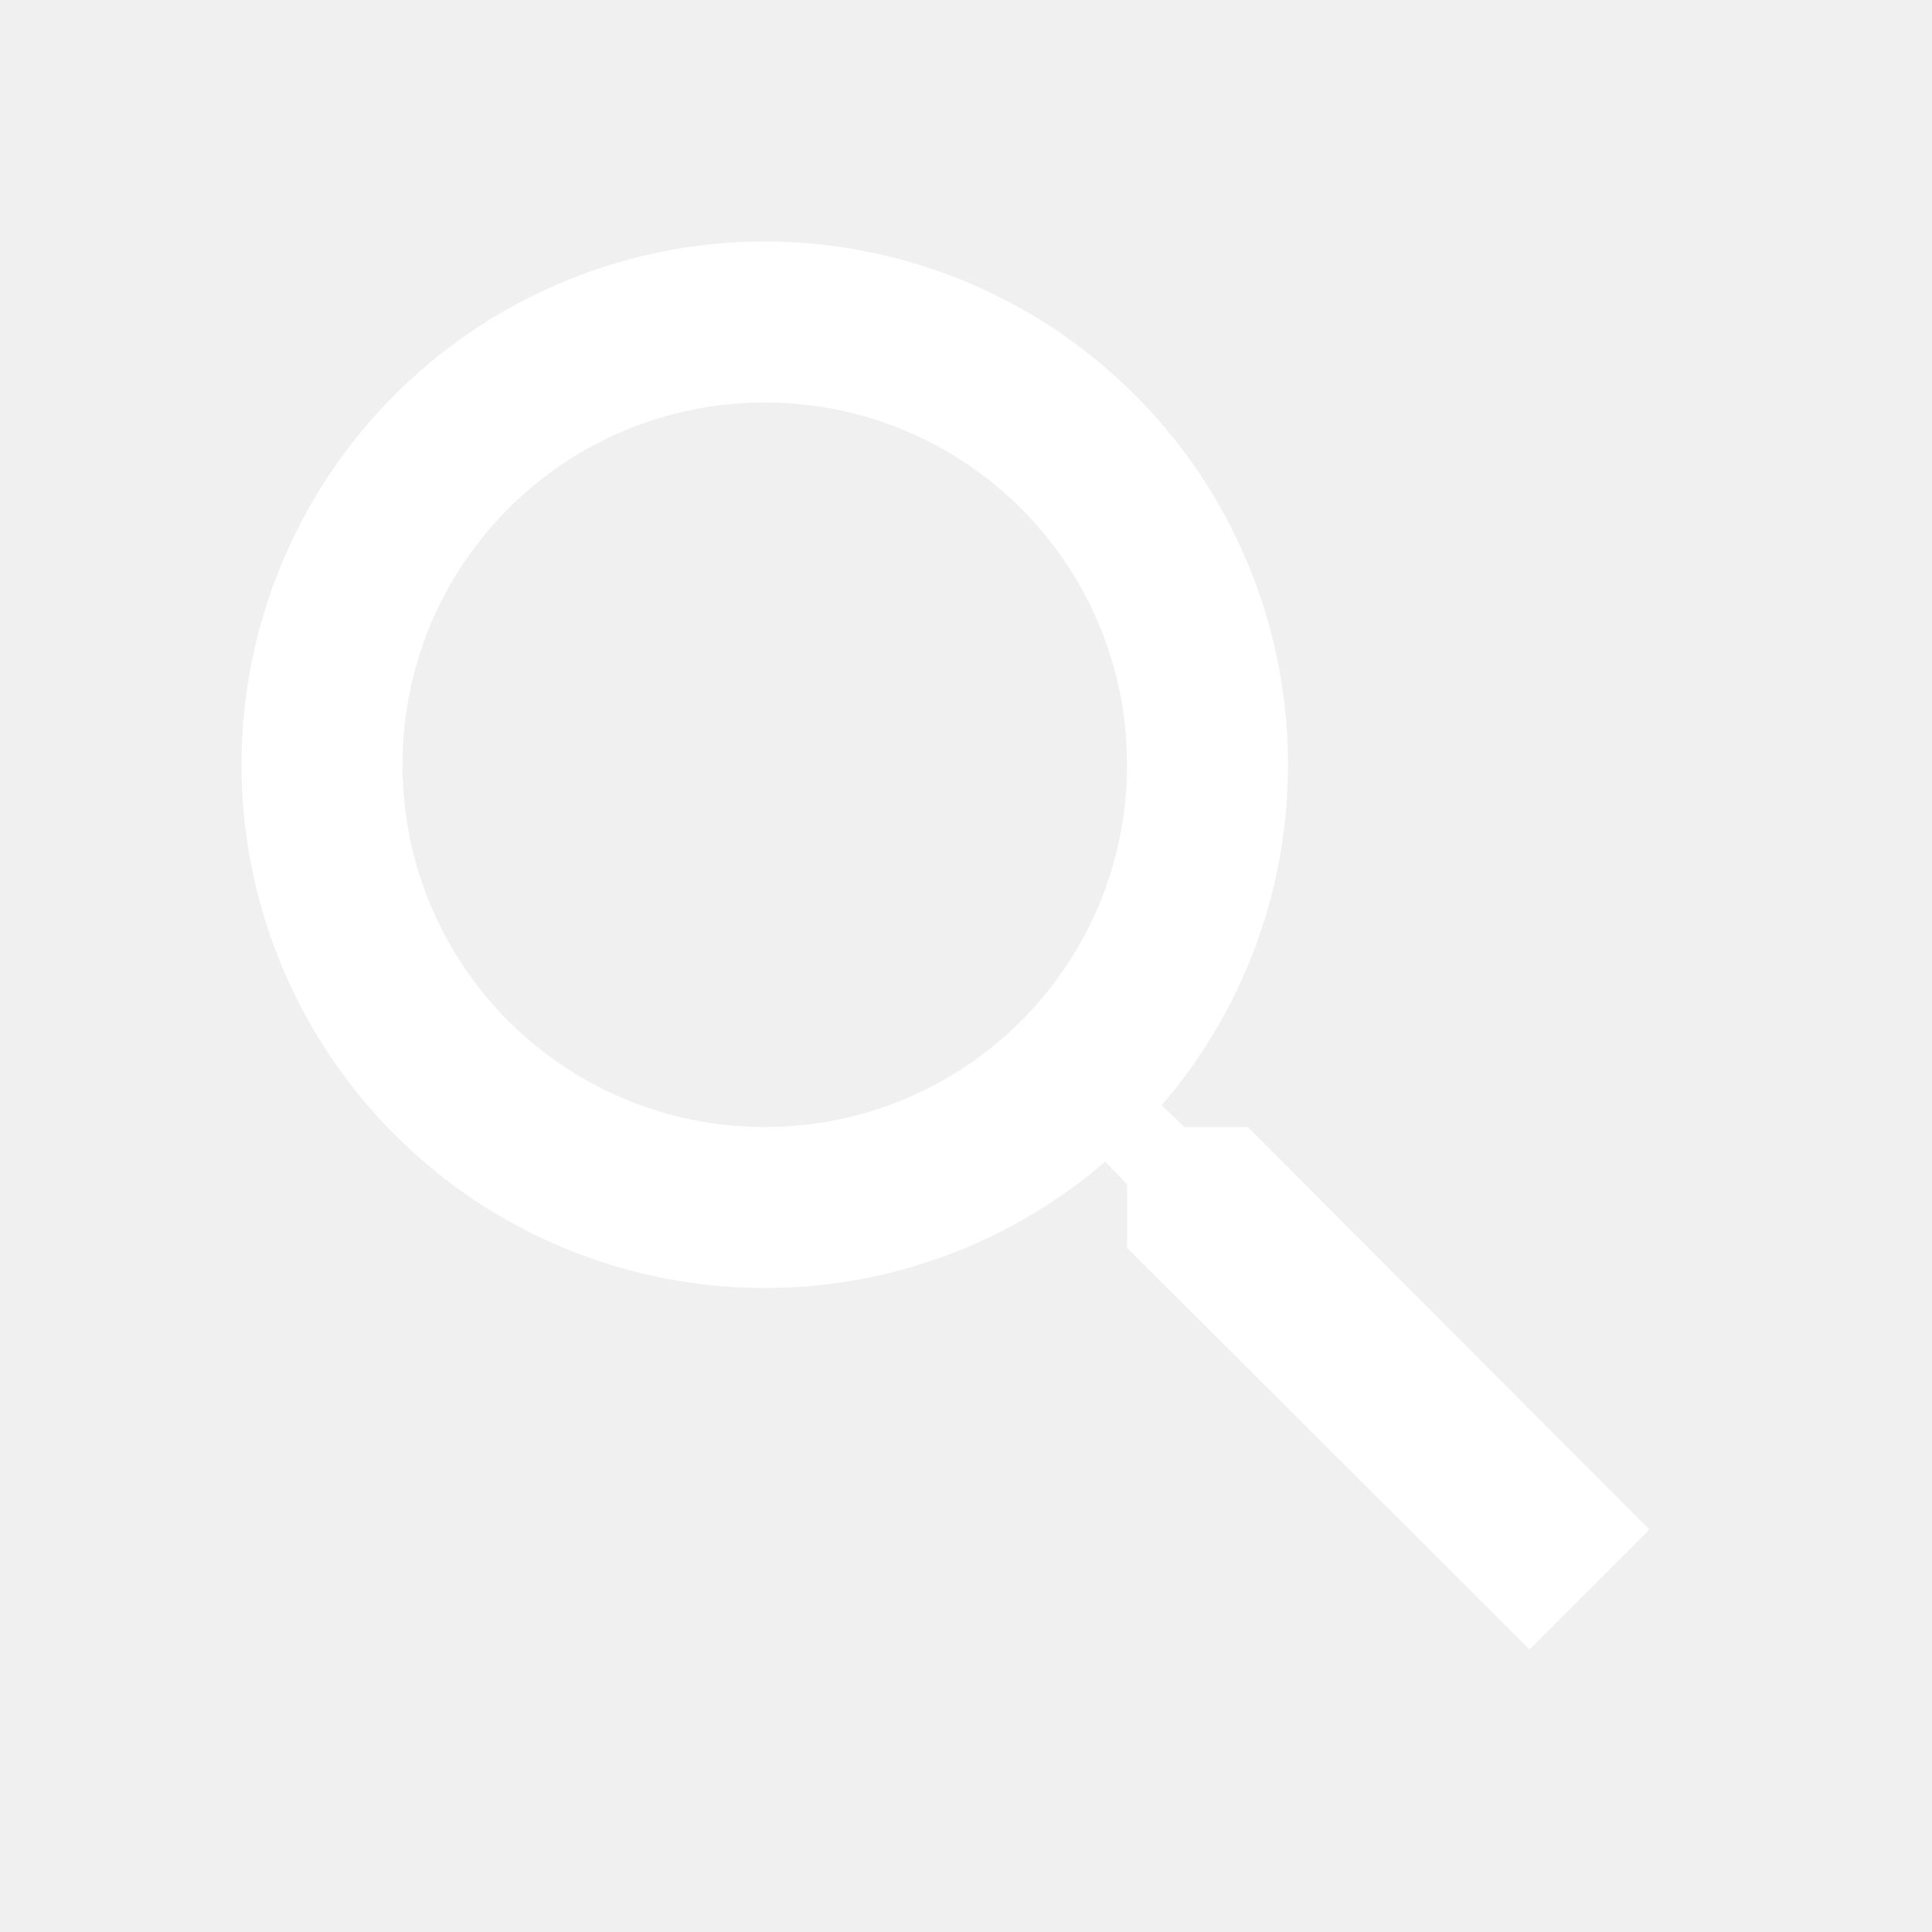
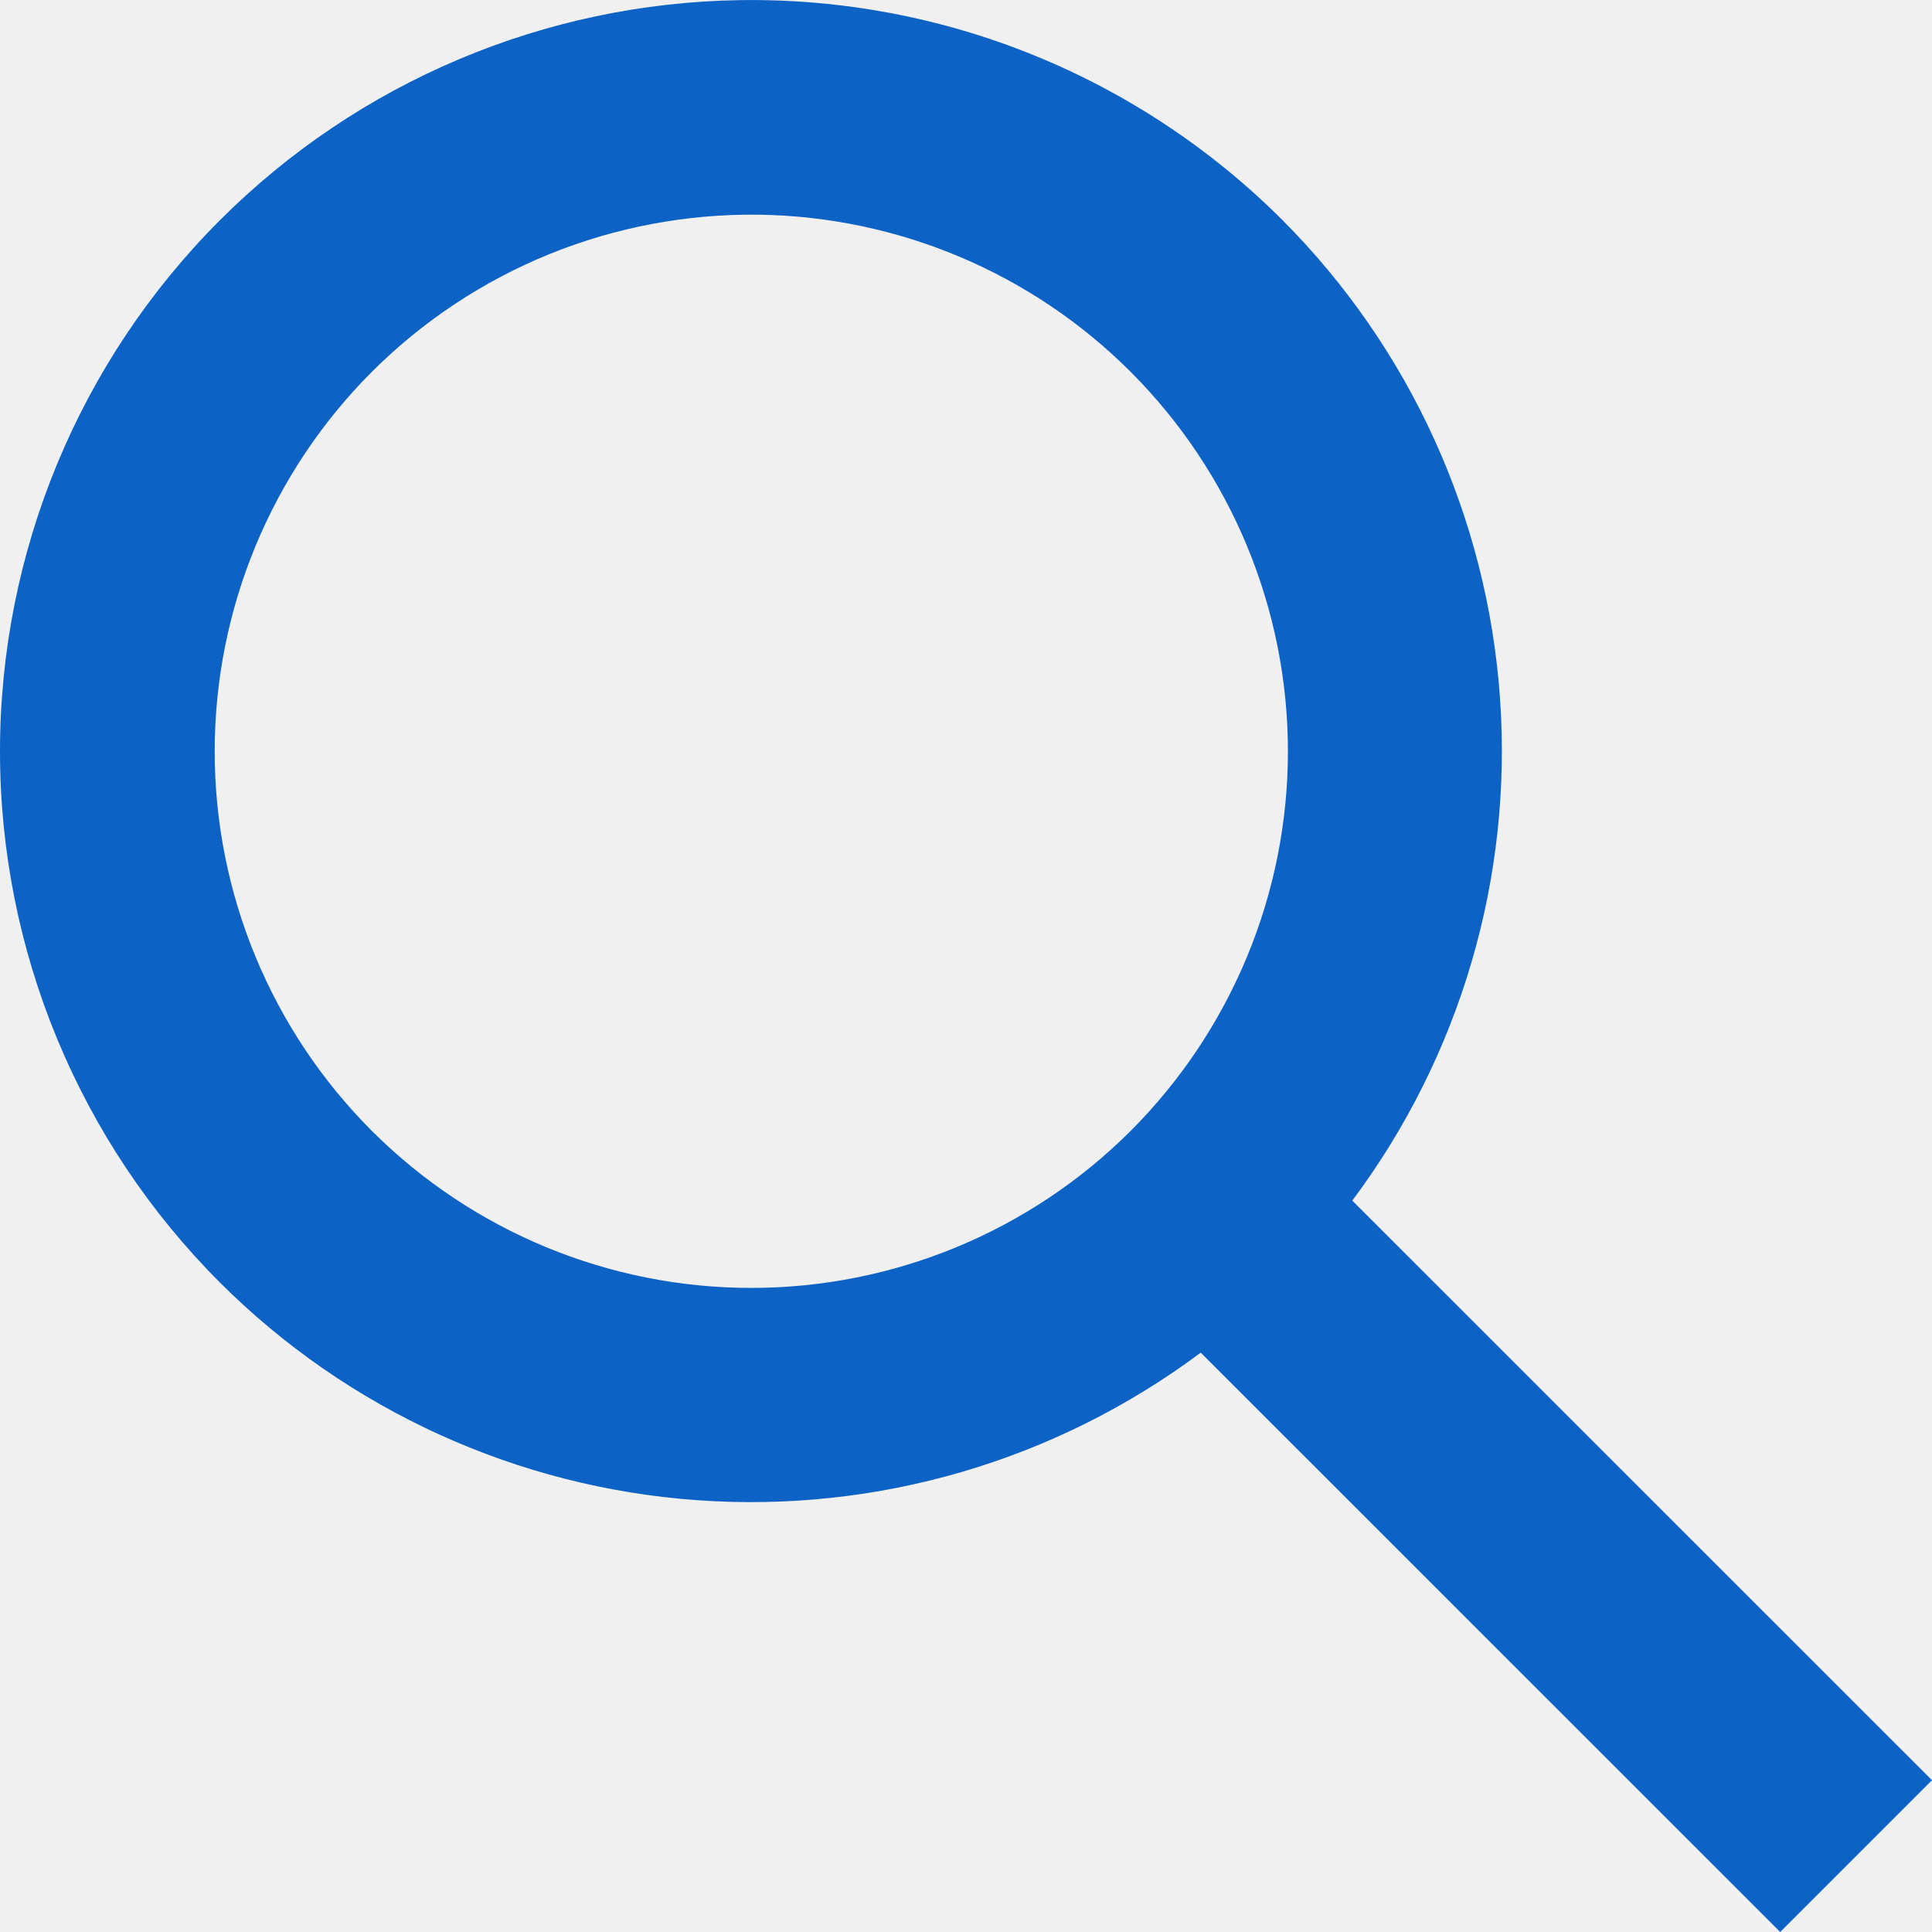
- <svg xmlns="http://www.w3.org/2000/svg" width="24" height="24" viewBox="0 0 24 24" fill="none">
-   <path d="M15.5 14H14.71L14.43 13.73C15.444 12.554 16.001 11.053 16 9.5C16 8.214 15.619 6.958 14.905 5.889C14.19 4.82 13.175 3.987 11.987 3.495C10.8 3.003 9.493 2.874 8.232 3.125C6.971 3.376 5.813 3.995 4.904 4.904C3.995 5.813 3.376 6.971 3.125 8.232C2.874 9.493 3.003 10.8 3.495 11.987C3.987 13.175 4.82 14.19 5.889 14.905C6.958 15.619 8.214 16 9.5 16C11.11 16 12.59 15.41 13.73 14.43L14 14.71V15.5L19 20.49L20.49 19L15.5 14ZM9.5 14C7.01 14 5 11.99 5 9.5C5 7.01 7.01 5 9.5 5C11.99 5 14 7.01 14 9.5C14 11.99 11.99 14 9.5 14Z" fill="white" />
+ <svg xmlns="http://www.w3.org/2000/svg" width="16" height="16" viewBox="0 0 16 16" fill="none">
+   <path d="M6.131 0.001C4.512 0.025 2.967 0.678 1.822 1.823C0.655 2.99 0 4.573 0 6.223C0 7.873 0.655 9.455 1.822 10.622C2.88 11.678 4.284 12.318 5.775 12.424C7.267 12.531 8.746 12.097 9.944 11.202L14.743 16L16 14.743L11.199 9.943C12.094 8.746 12.529 7.266 12.422 5.776C12.316 4.285 11.677 2.882 10.621 1.823C10.033 1.235 9.332 0.77 8.561 0.457C7.79 0.144 6.964 -0.011 6.131 0.001V0.001ZM6.286 1.778C7.442 1.795 8.547 2.262 9.364 3.08C10.197 3.914 10.666 5.044 10.666 6.223C10.666 7.401 10.197 8.531 9.364 9.365C8.531 10.198 7.4 10.666 6.222 10.666C5.043 10.666 3.913 10.198 3.079 9.365C2.246 8.531 1.778 7.401 1.778 6.223C1.778 5.044 2.246 3.914 3.079 3.08C3.499 2.66 4 2.328 4.551 2.104C5.101 1.881 5.691 1.77 6.286 1.778V1.778Z" fill="#0D62C6" />
</svg>
